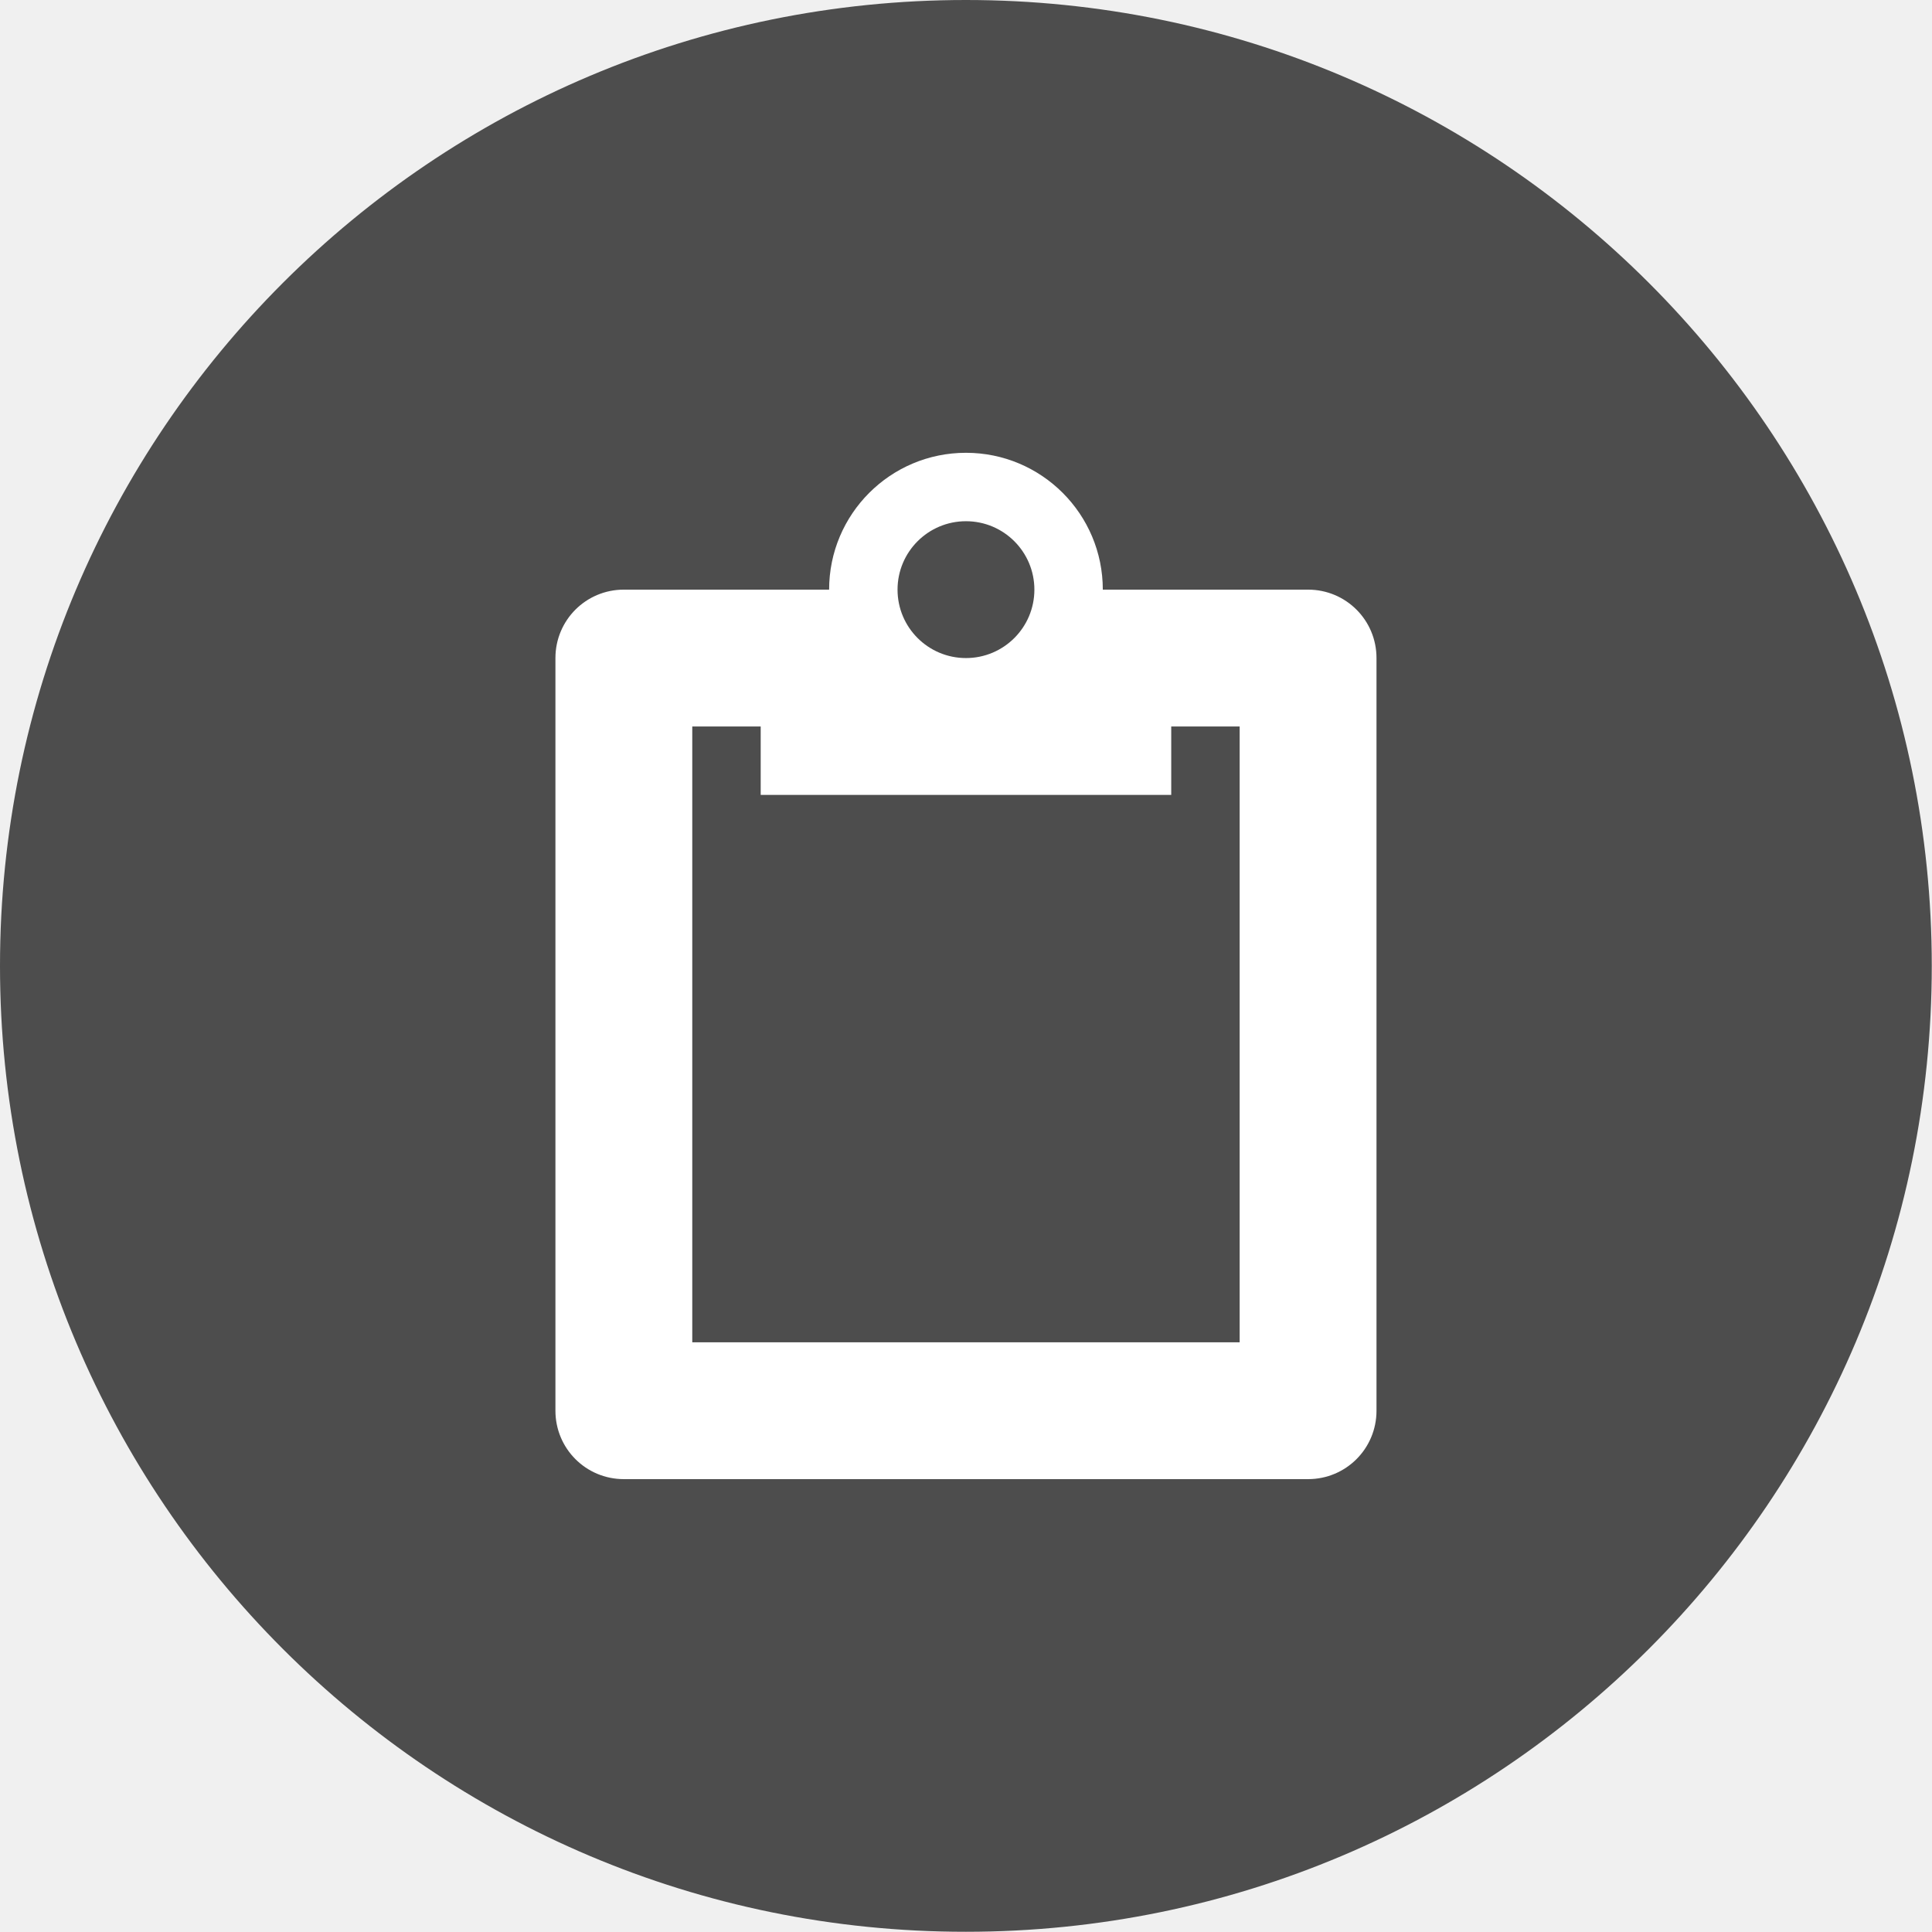
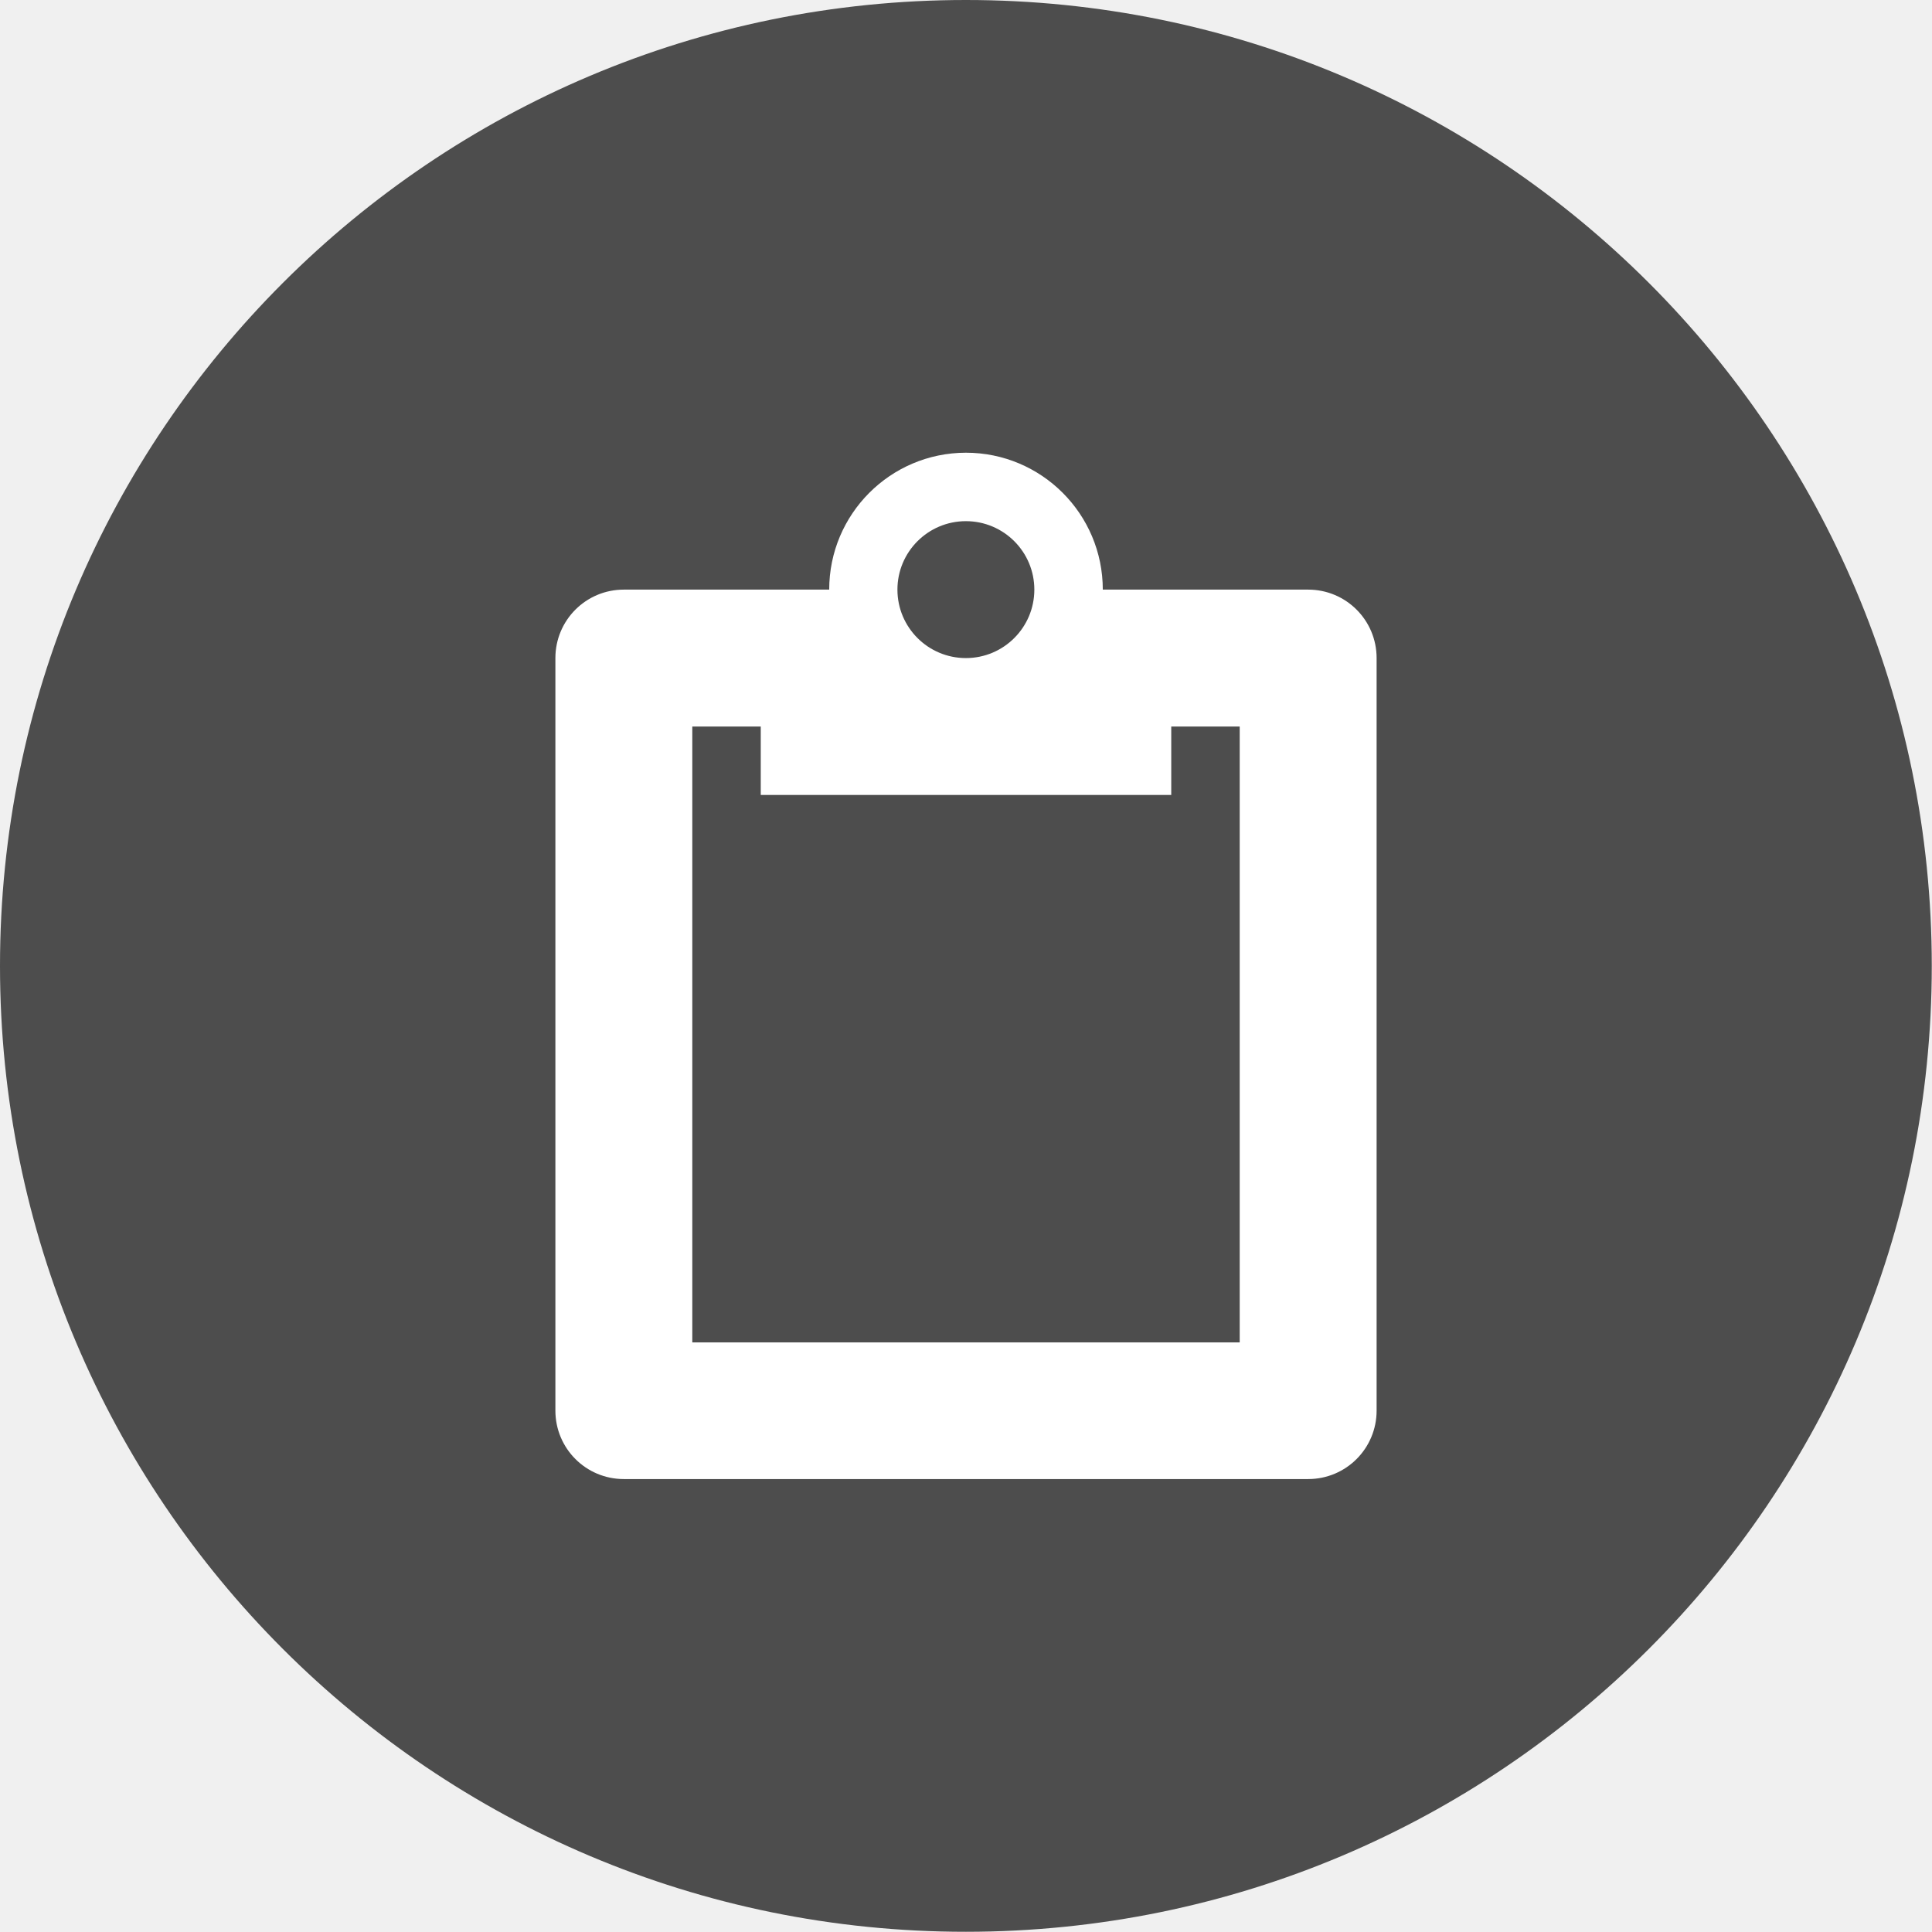
<svg xmlns="http://www.w3.org/2000/svg" width="32" height="32" version="1.1" viewBox="0 0 8.467 8.467" id="svg371">
  <defs id="defs37">
    <style id="current-color-scheme" type="text/css">.ColorScheme-Text { color:#565656; } .ColorScheme-Highlight { color:#5294e2; }</style>
    <style type="text/css" id="style13">.ColorScheme-Text { color:#565656; } .ColorScheme-Highlight { color:#5294e2; }</style>
    <style type="text/css" id="style15">.ColorScheme-Text { color:#565656; } .ColorScheme-Highlight { color:#5294e2; }</style>
    <style type="text/css" id="style17">.ColorScheme-Text { color:#565656; } .ColorScheme-Highlight { color:#5294e2; }</style>
    <style type="text/css" id="style19">.ColorScheme-Text { color:#565656; } .ColorScheme-Highlight { color:#5294e2; }</style>
    <style type="text/css" id="style21">.ColorScheme-Text { color:#565656; } .ColorScheme-Highlight { color:#5294e2; }</style>
    <style type="text/css" id="style23">.ColorScheme-Text { color:#565656; } .ColorScheme-Highlight { color:#5294e2; }</style>
    <style type="text/css" id="style25">.ColorScheme-Text { color:#565656; } .ColorScheme-Highlight { color:#5294e2; }</style>
    <style type="text/css" id="style27">.ColorScheme-Text { color:#565656; } .ColorScheme-Highlight { color:#5294e2; }</style>
    <style type="text/css" id="style29" />
    <style type="text/css" id="style31" />
    <style type="text/css" id="style33">.ColorScheme-Text { color:#565656; } .ColorScheme-Highlight { color:#5294e2; }</style>
    <style type="text/css" id="style35">.ColorScheme-Text { color:#565656; } .ColorScheme-Highlight { color:#5294e2; }</style>
  </defs>
-   <g id="g853">
-     <path d="m 4.233,0 c 2.338,0 4.233,1.895 4.233,4.233 0,2.338 -1.895,4.233 -4.233,4.233 C 1.895,8.467 0,6.571 0,4.233 0,1.895 1.895,0 4.233,0 Z" id="path272" style="fill:#4d4d4d;stroke-width:0.288" />
-     <g transform="matrix(0.2998611,0,0,0.2998611,1.834445,1.984375)" id="g276" style="fill:#ffffff">
-       <path class="ColorScheme-Text" d="M 8,0 A 2,2 0 0 0 6,2 H 3 C 2.446,2 2,2.446 2,3 v 11 c 0,0.554 0.446,1 1,1 h 10 c 0.554,0 1,-0.446 1,-1 V 3 C 14,2.446 13.554,2 13,2 H 10 A 2,2 0 0 0 8,0 Z M 8,1 A 1,1 0 0 1 9,2 1,1 0 0 1 8,3 1,1 0 0 1 7,2 1,1 0 0 1 8,1 Z M 4,4 h 1 v 1 h 6 V 4 h 1 v 9 H 4 Z" id="path274" style="color:#565656;fill:#ffffff" />
-     </g>
-   </g>
+   <path d="m 4.233,0 c 2.338,0 4.233,1.895 4.233,4.233 0,2.338 -1.895,4.233 -4.233,4.233 C 1.895,8.467 0,6.571 0,4.233 0,1.895 1.895,0 4.233,0 Z" id="path272" style="fill:#4d4d4d;stroke-width:0.288" />
+   <path class="ColorScheme-Text" d="M 4.233,1.984 A 0.6,0.6 0 0 0 3.634,2.584 H 2.734 c -0.166,0 -0.3,0.134 -0.3,0.3 v 3.298 c 0,0.166 0.134,0.3 0.3,0.3 h 2.999 c 0.166,0 0.3,-0.134 0.3,-0.3 V 2.884 c 0,-0.166 -0.134,-0.3 -0.3,-0.3 H 4.833 A 0.6,0.6 0 0 0 4.233,1.984 Z m 0,0.3 A 0.3,0.3 0 0 1 4.533,2.584 0.3,0.3 0 0 1 4.233,2.884 0.3,0.3 0 0 1 3.933,2.584 0.3,0.3 0 0 1 4.233,2.284 Z M 3.034,3.184 H 3.334 V 3.484 H 5.133 V 3.184 H 5.433 V 5.883 H 3.034 Z" id="path274" style="color:#565656;fill:#ffffff;stroke-width:0.3" />
</svg>
